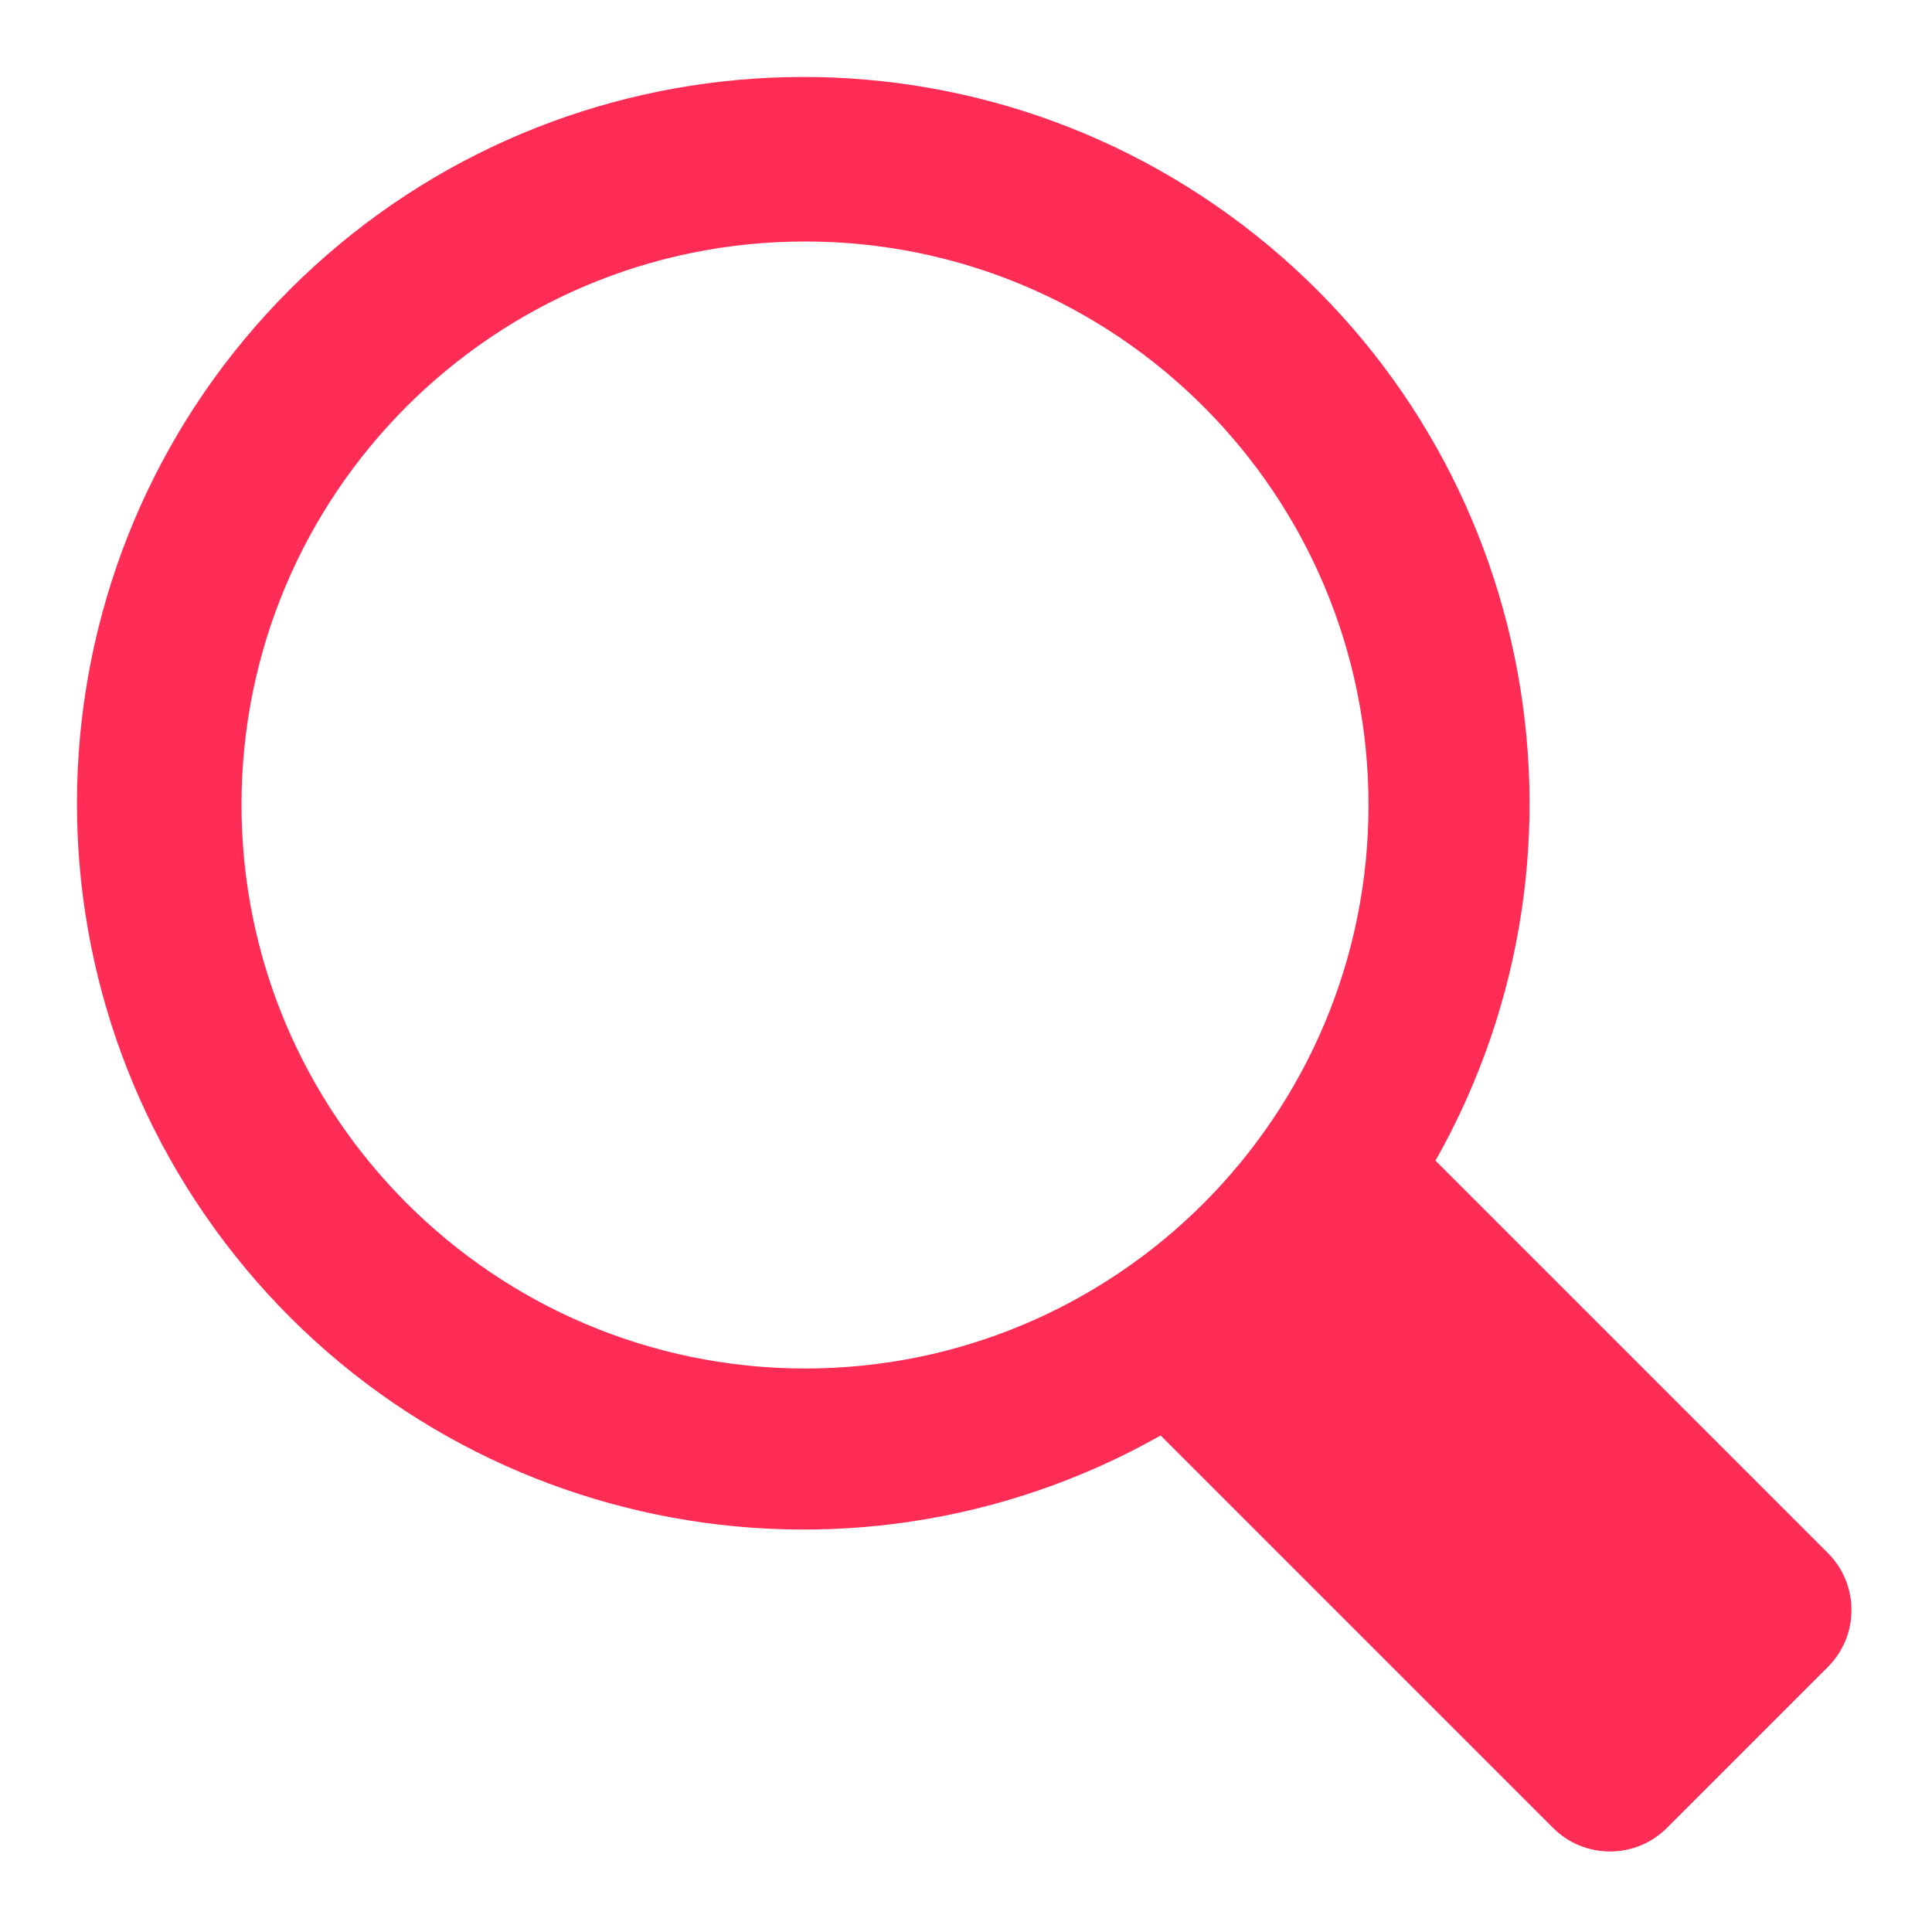
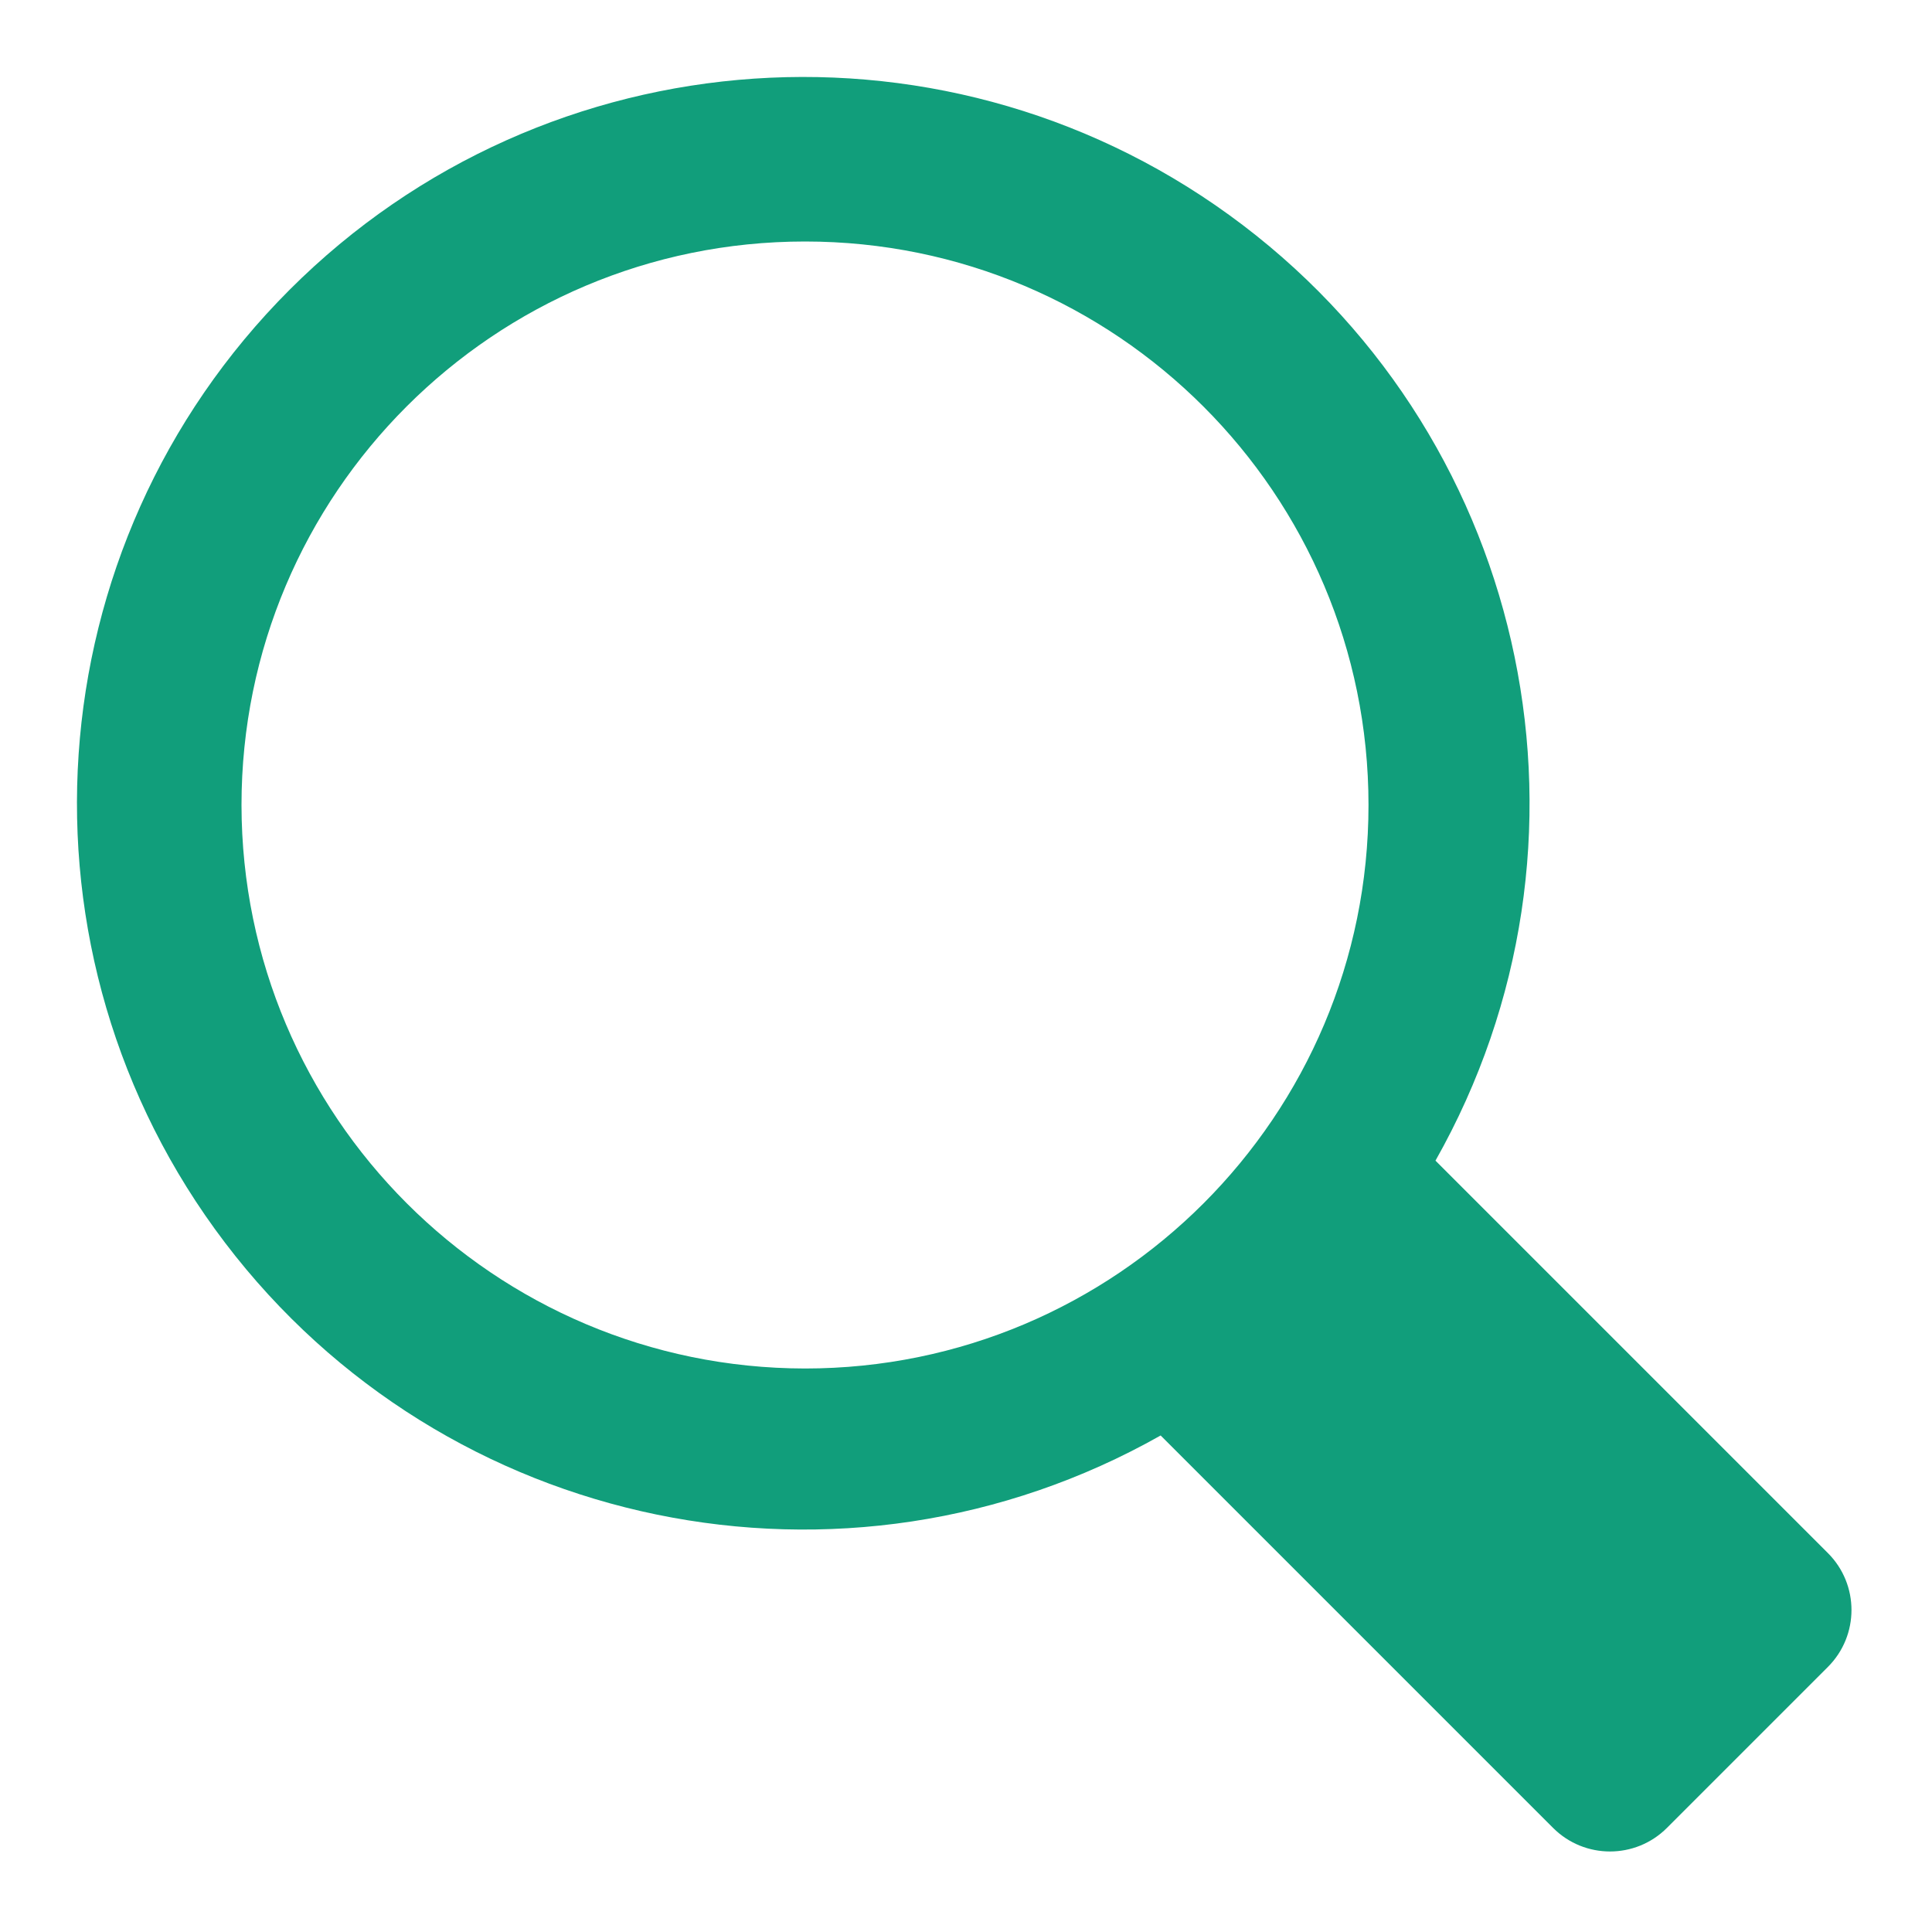
<svg xmlns="http://www.w3.org/2000/svg" width="24" height="24" viewBox="0 0 24 24">
-   <g class="nc-icon-wrapper" stroke="none" fill="#FF2D55">
+   <g class="nc-icon-wrapper" stroke="none" fill="#119E7B">
    <path d="M22.707,19.293l-4.875-4.875a9.022,9.022,0,1,0-3.414,3.414l4.875,4.875a1,1,0,0,0,1.414,0l2-2A1,1,0,0,0,22.707,19.293ZM3,10a7,7,0,1,1,7,7A7.008,7.008,0,0,1,3,10Z" fill="##f92300" />
  </g>
</svg>
